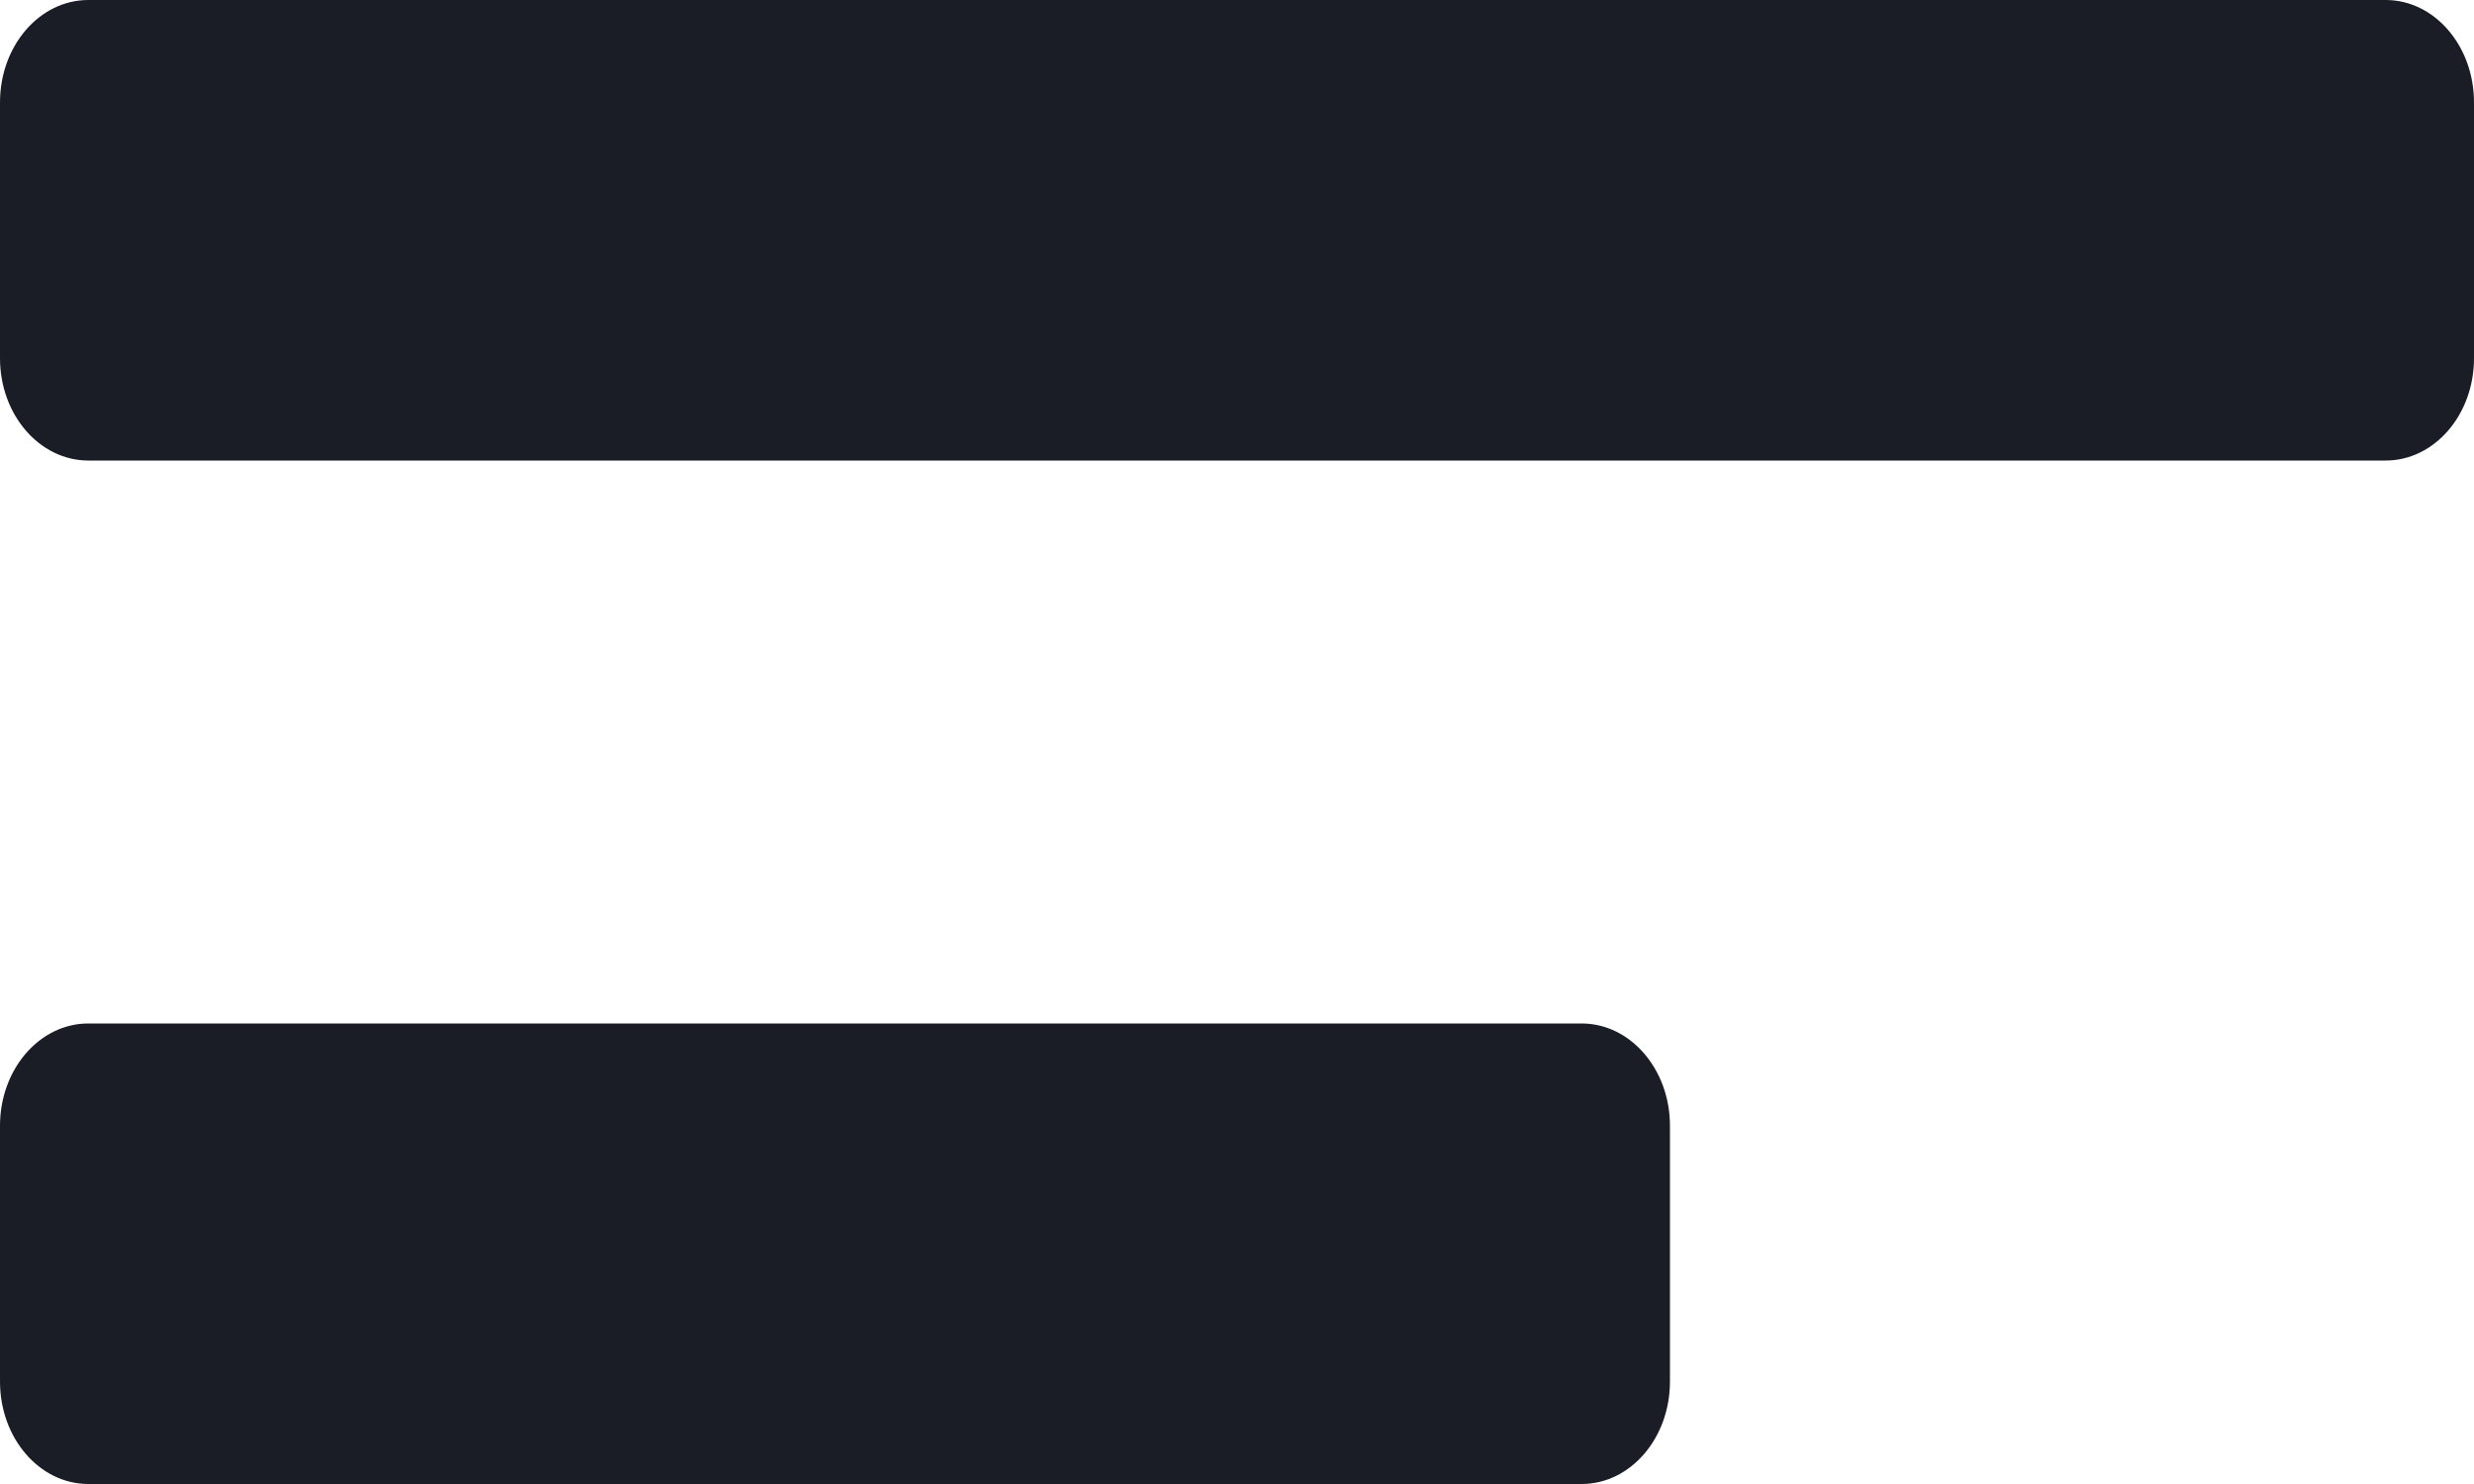
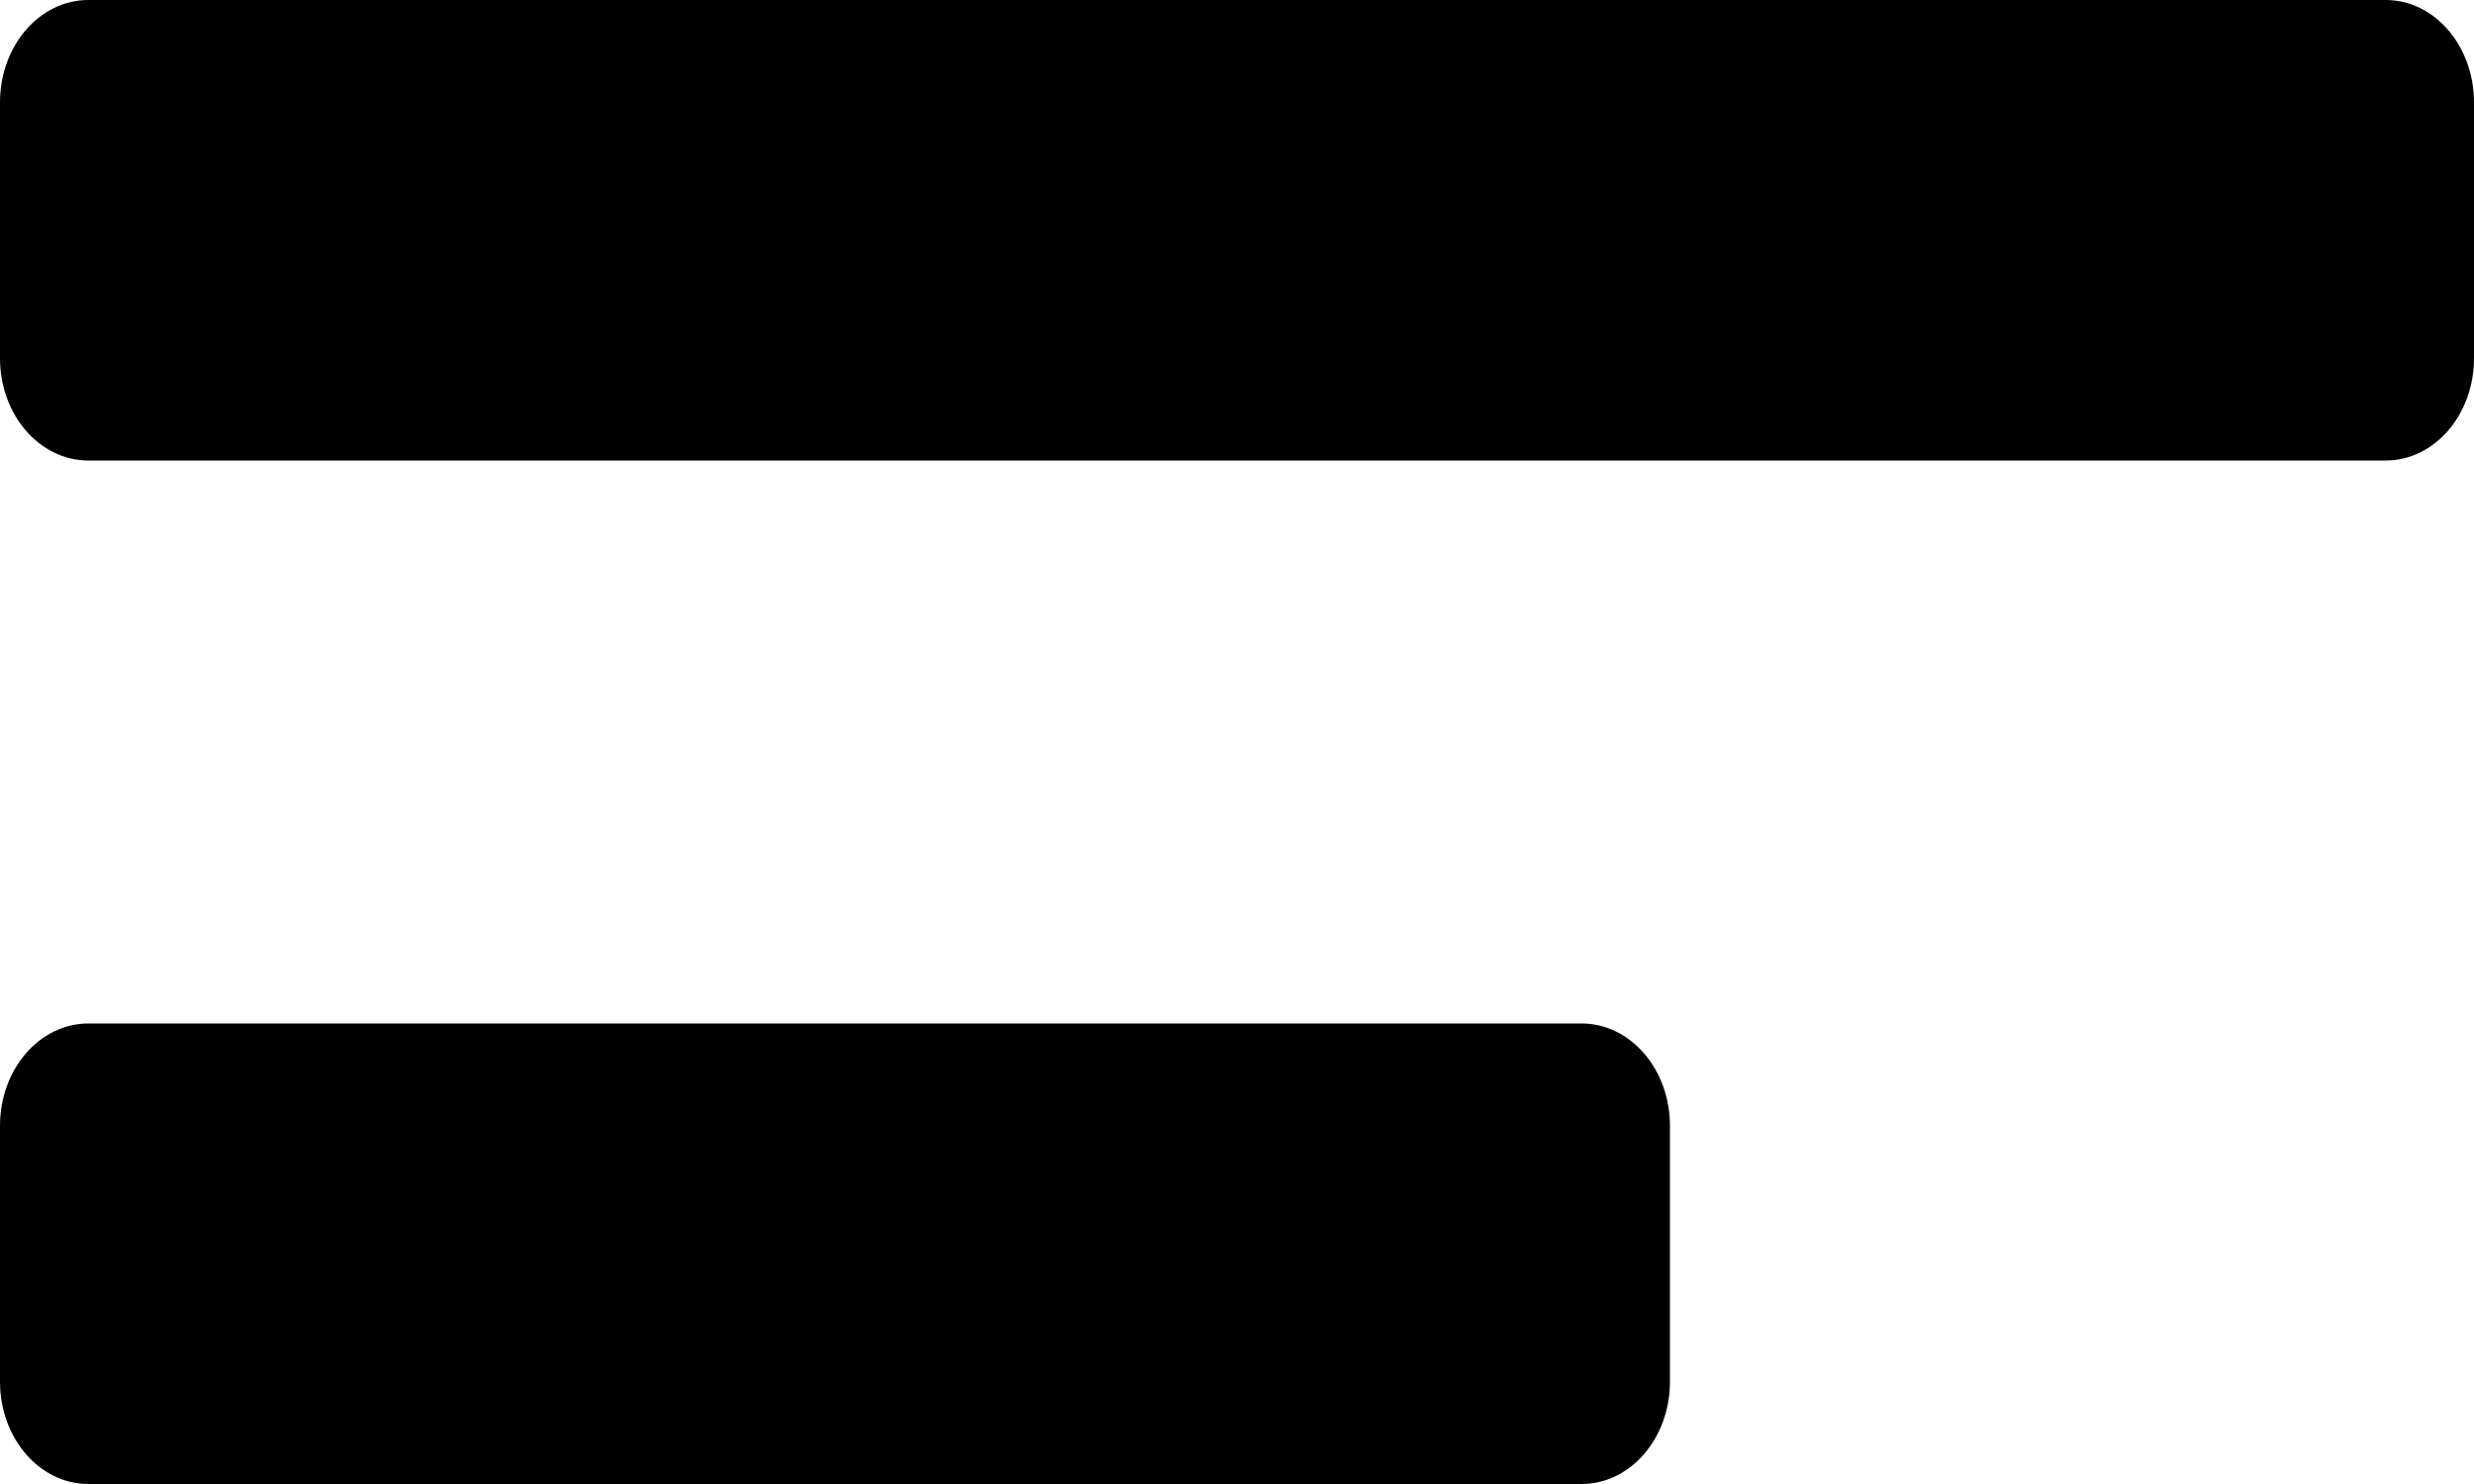
<svg xmlns="http://www.w3.org/2000/svg" width="20" height="12" viewBox="0 0 20 12" fill="none">
-   <path d="M0.714 3.724H19.286C19.68 3.724 20 3.354 20 2.897V0.828C20 0.37 19.68 0 19.286 0H0.714C0.32 0 0 0.37 0 0.828V2.897C0 3.354 0.32 3.724 0.714 3.724ZM0.714 12H12.786C13.18 12 13.5 11.63 13.5 11.172V9.103C13.5 8.646 13.18 8.276 12.786 8.276H0.714C0.32 8.276 0 8.646 0 9.103V11.172C0 11.63 0.32 12 0.714 12Z" fill="#1A1D26" />
+   <path d="M0.714 3.724H19.286C19.68 3.724 20 3.354 20 2.897V0.828C20 0.37 19.68 0 19.286 0H0.714C0.32 0 0 0.37 0 0.828V2.897C0 3.354 0.32 3.724 0.714 3.724ZM0.714 12H12.786C13.18 12 13.5 11.63 13.5 11.172V9.103C13.5 8.646 13.18 8.276 12.786 8.276H0.714C0.32 8.276 0 8.646 0 9.103V11.172C0 11.63 0.32 12 0.714 12Z" fill="#000" />
</svg>
